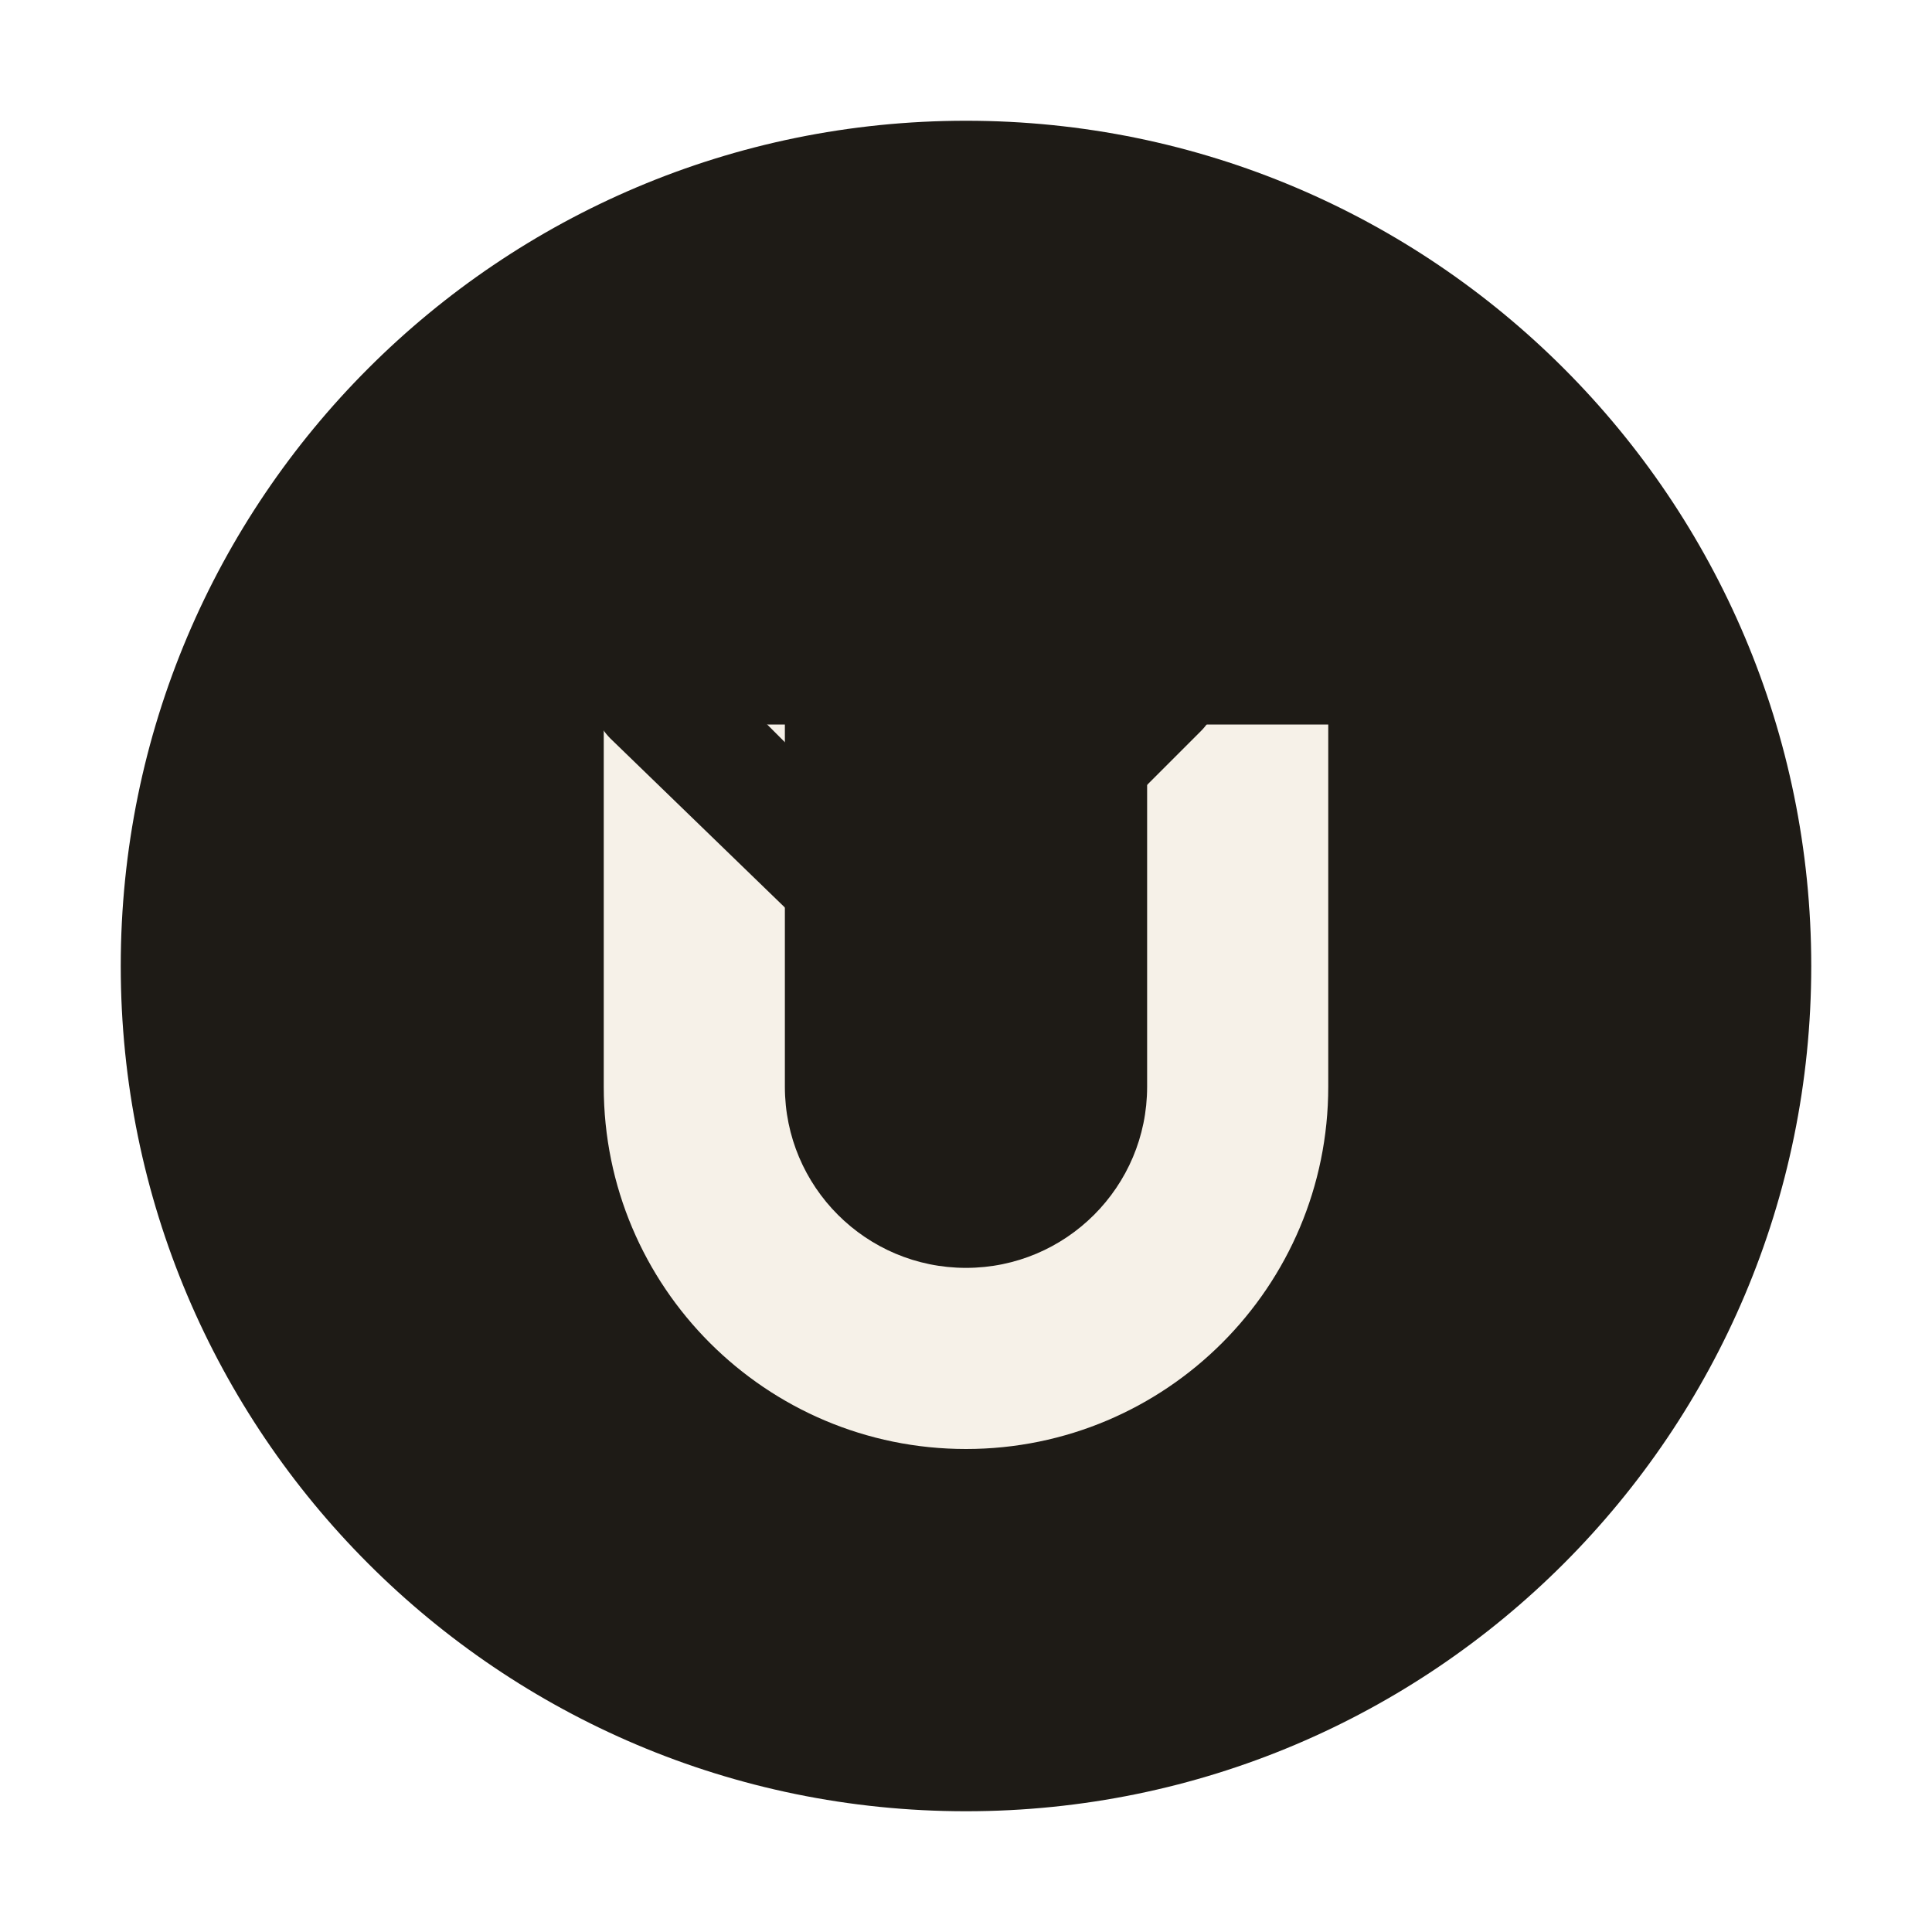
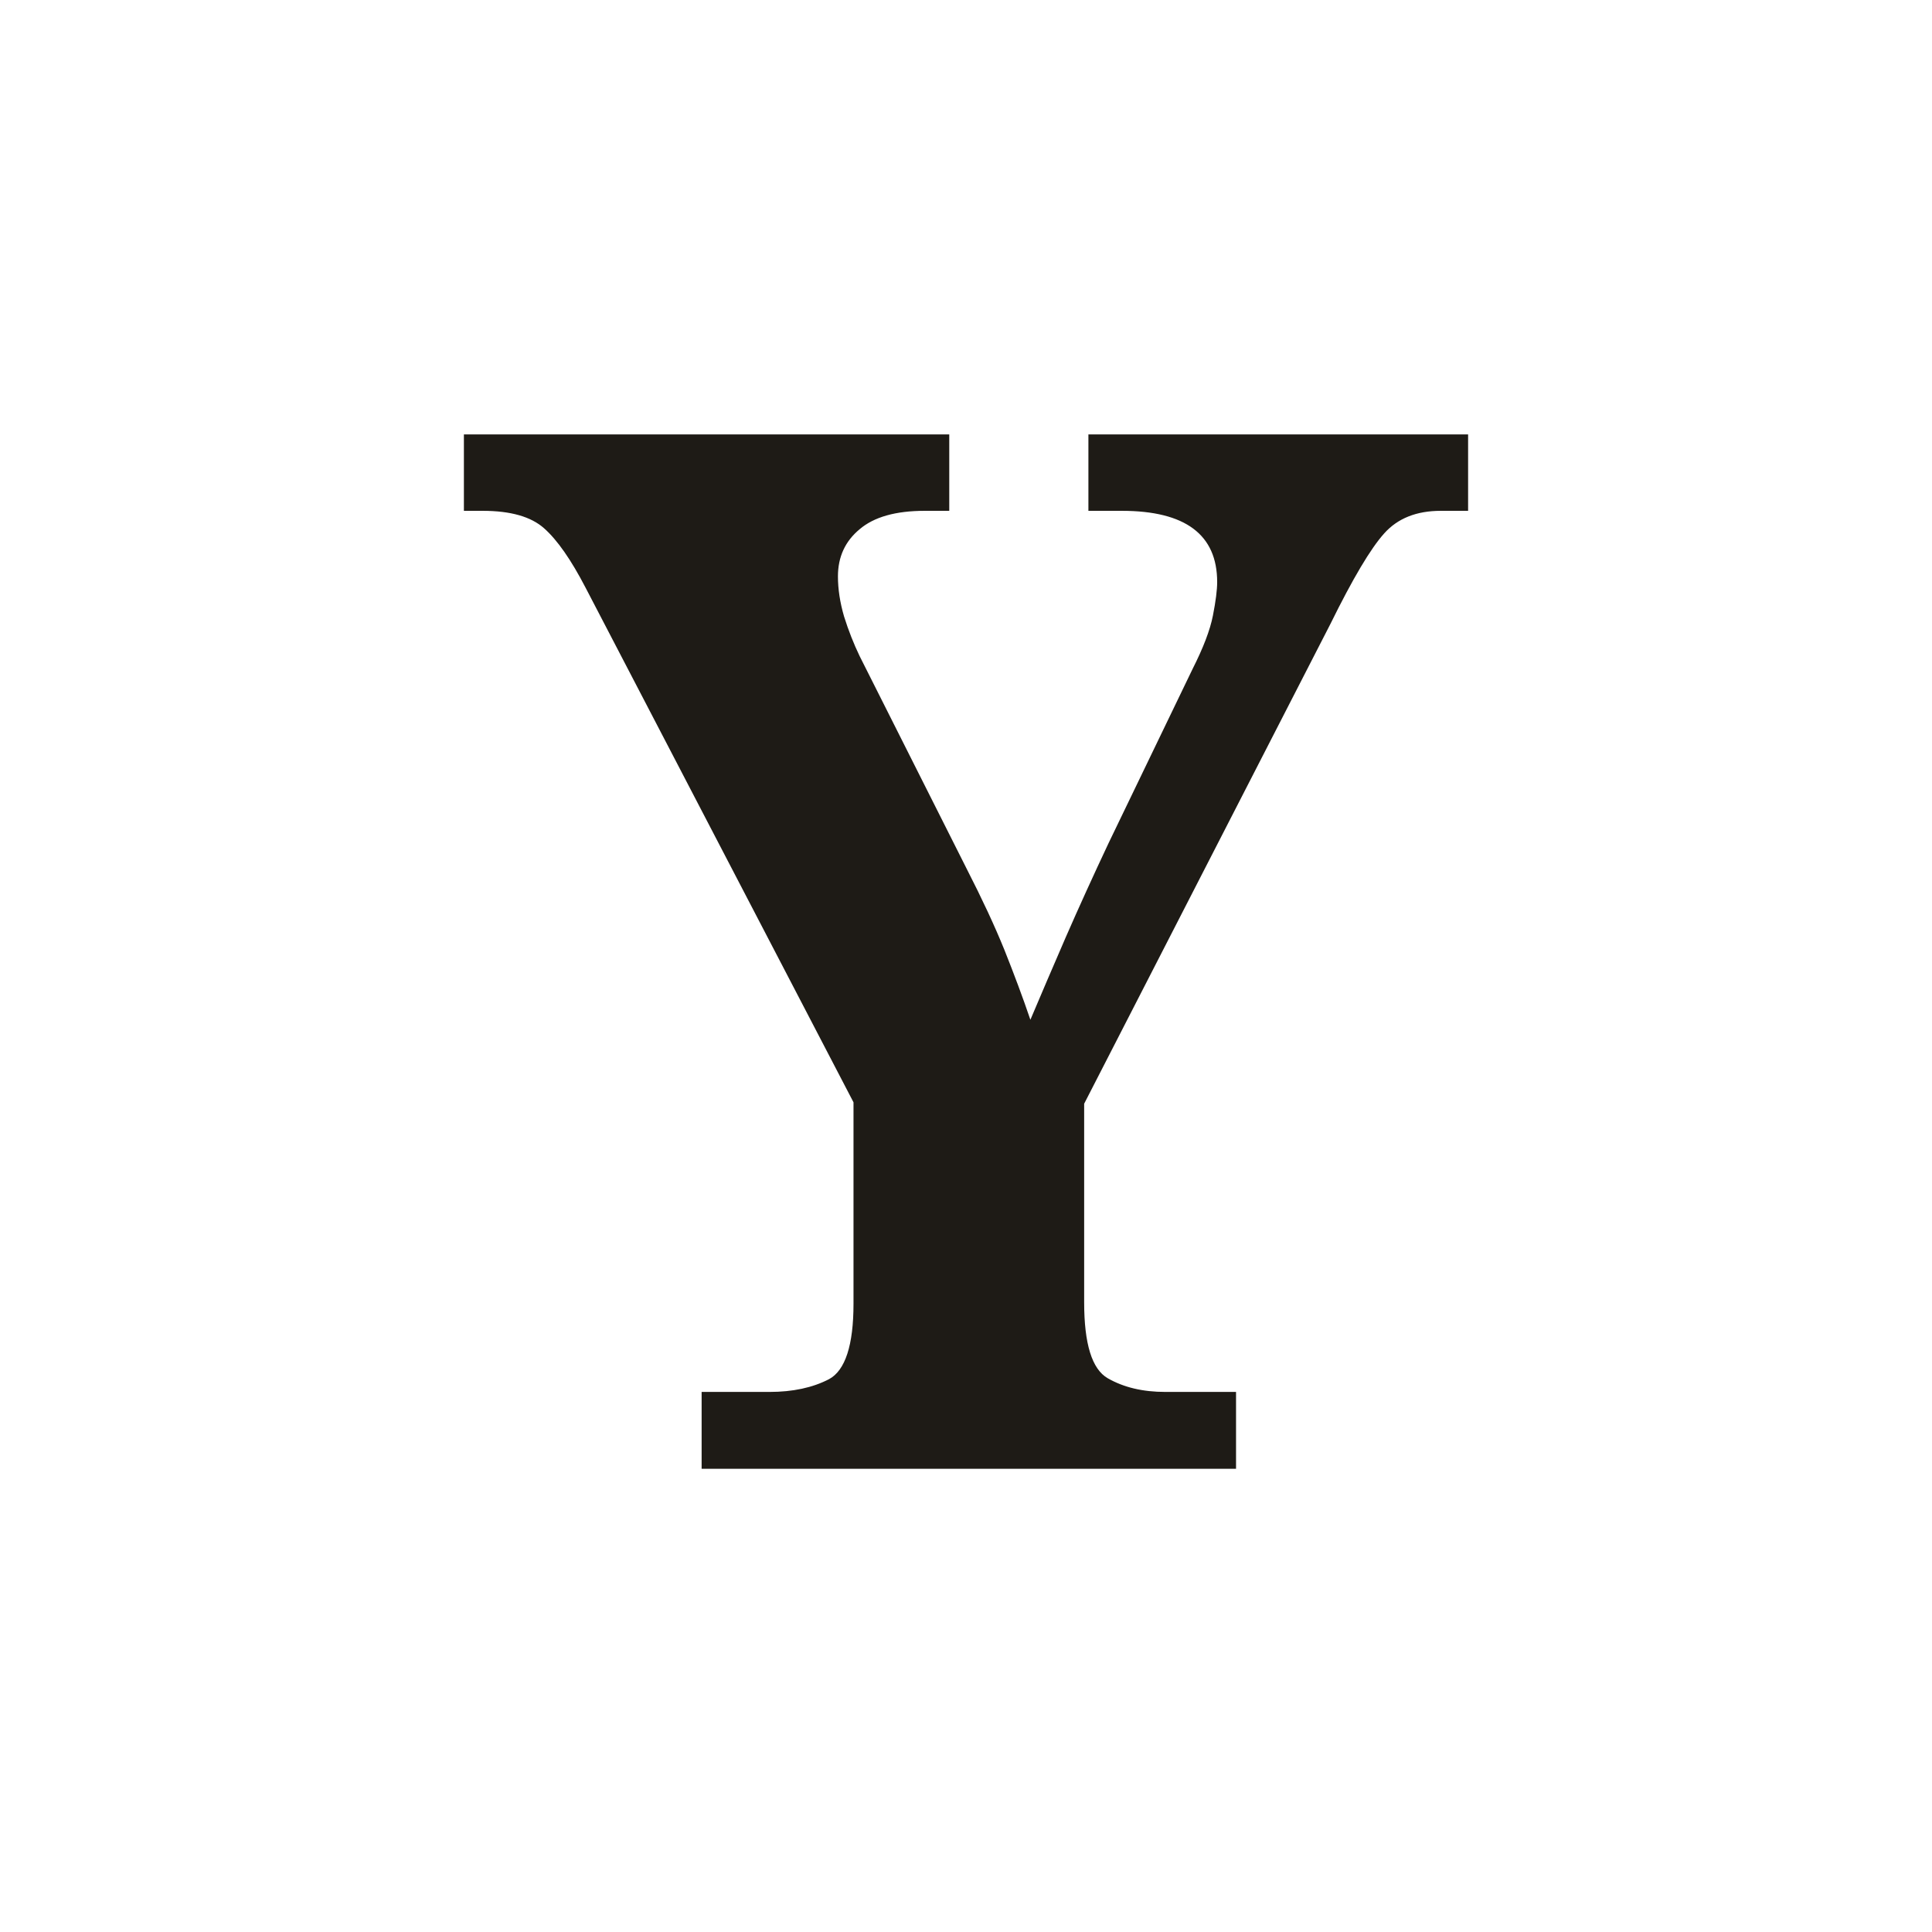
- <svg xmlns="http://www.w3.org/2000/svg" viewBox="0 0 64 64" role="img" aria-labelledby="title desc">
-   <circle cx="32" cy="32" r="28" fill="#1E1B16" />
-   <path fill="#F6F1E8" d="M20 24v12c0 6.627 5.373 12 12 12s12-5.373 12-12V24h-6v12a6 6 0 1 1-12 0V24h-6z" />
-   <path fill="#1E1B16" d="M32 24v-6a2 2 0 1 0-4 0v8.586l-4.95-4.95a2 2 0 1 0-2.829 2.829L28 32v6a2 2 0 1 0 4 0v-6l7.778-7.778a2 2 0 1 0-2.828-2.829L32 26.586V24z" />
+ <svg xmlns="http://www.w3.org/2000/svg" width="64" height="64" viewBox="0 0 64 64" role="img" aria-labelledby="title">
+   <rect width="64" height="64" fill="none" />
+   <text x="50%" y="50%" dominant-baseline="middle" text-anchor="middle" font-family="serif" font-weight="600" font-size="48" fill="#1E1B16">
+     Y
+   </text>
</svg>
